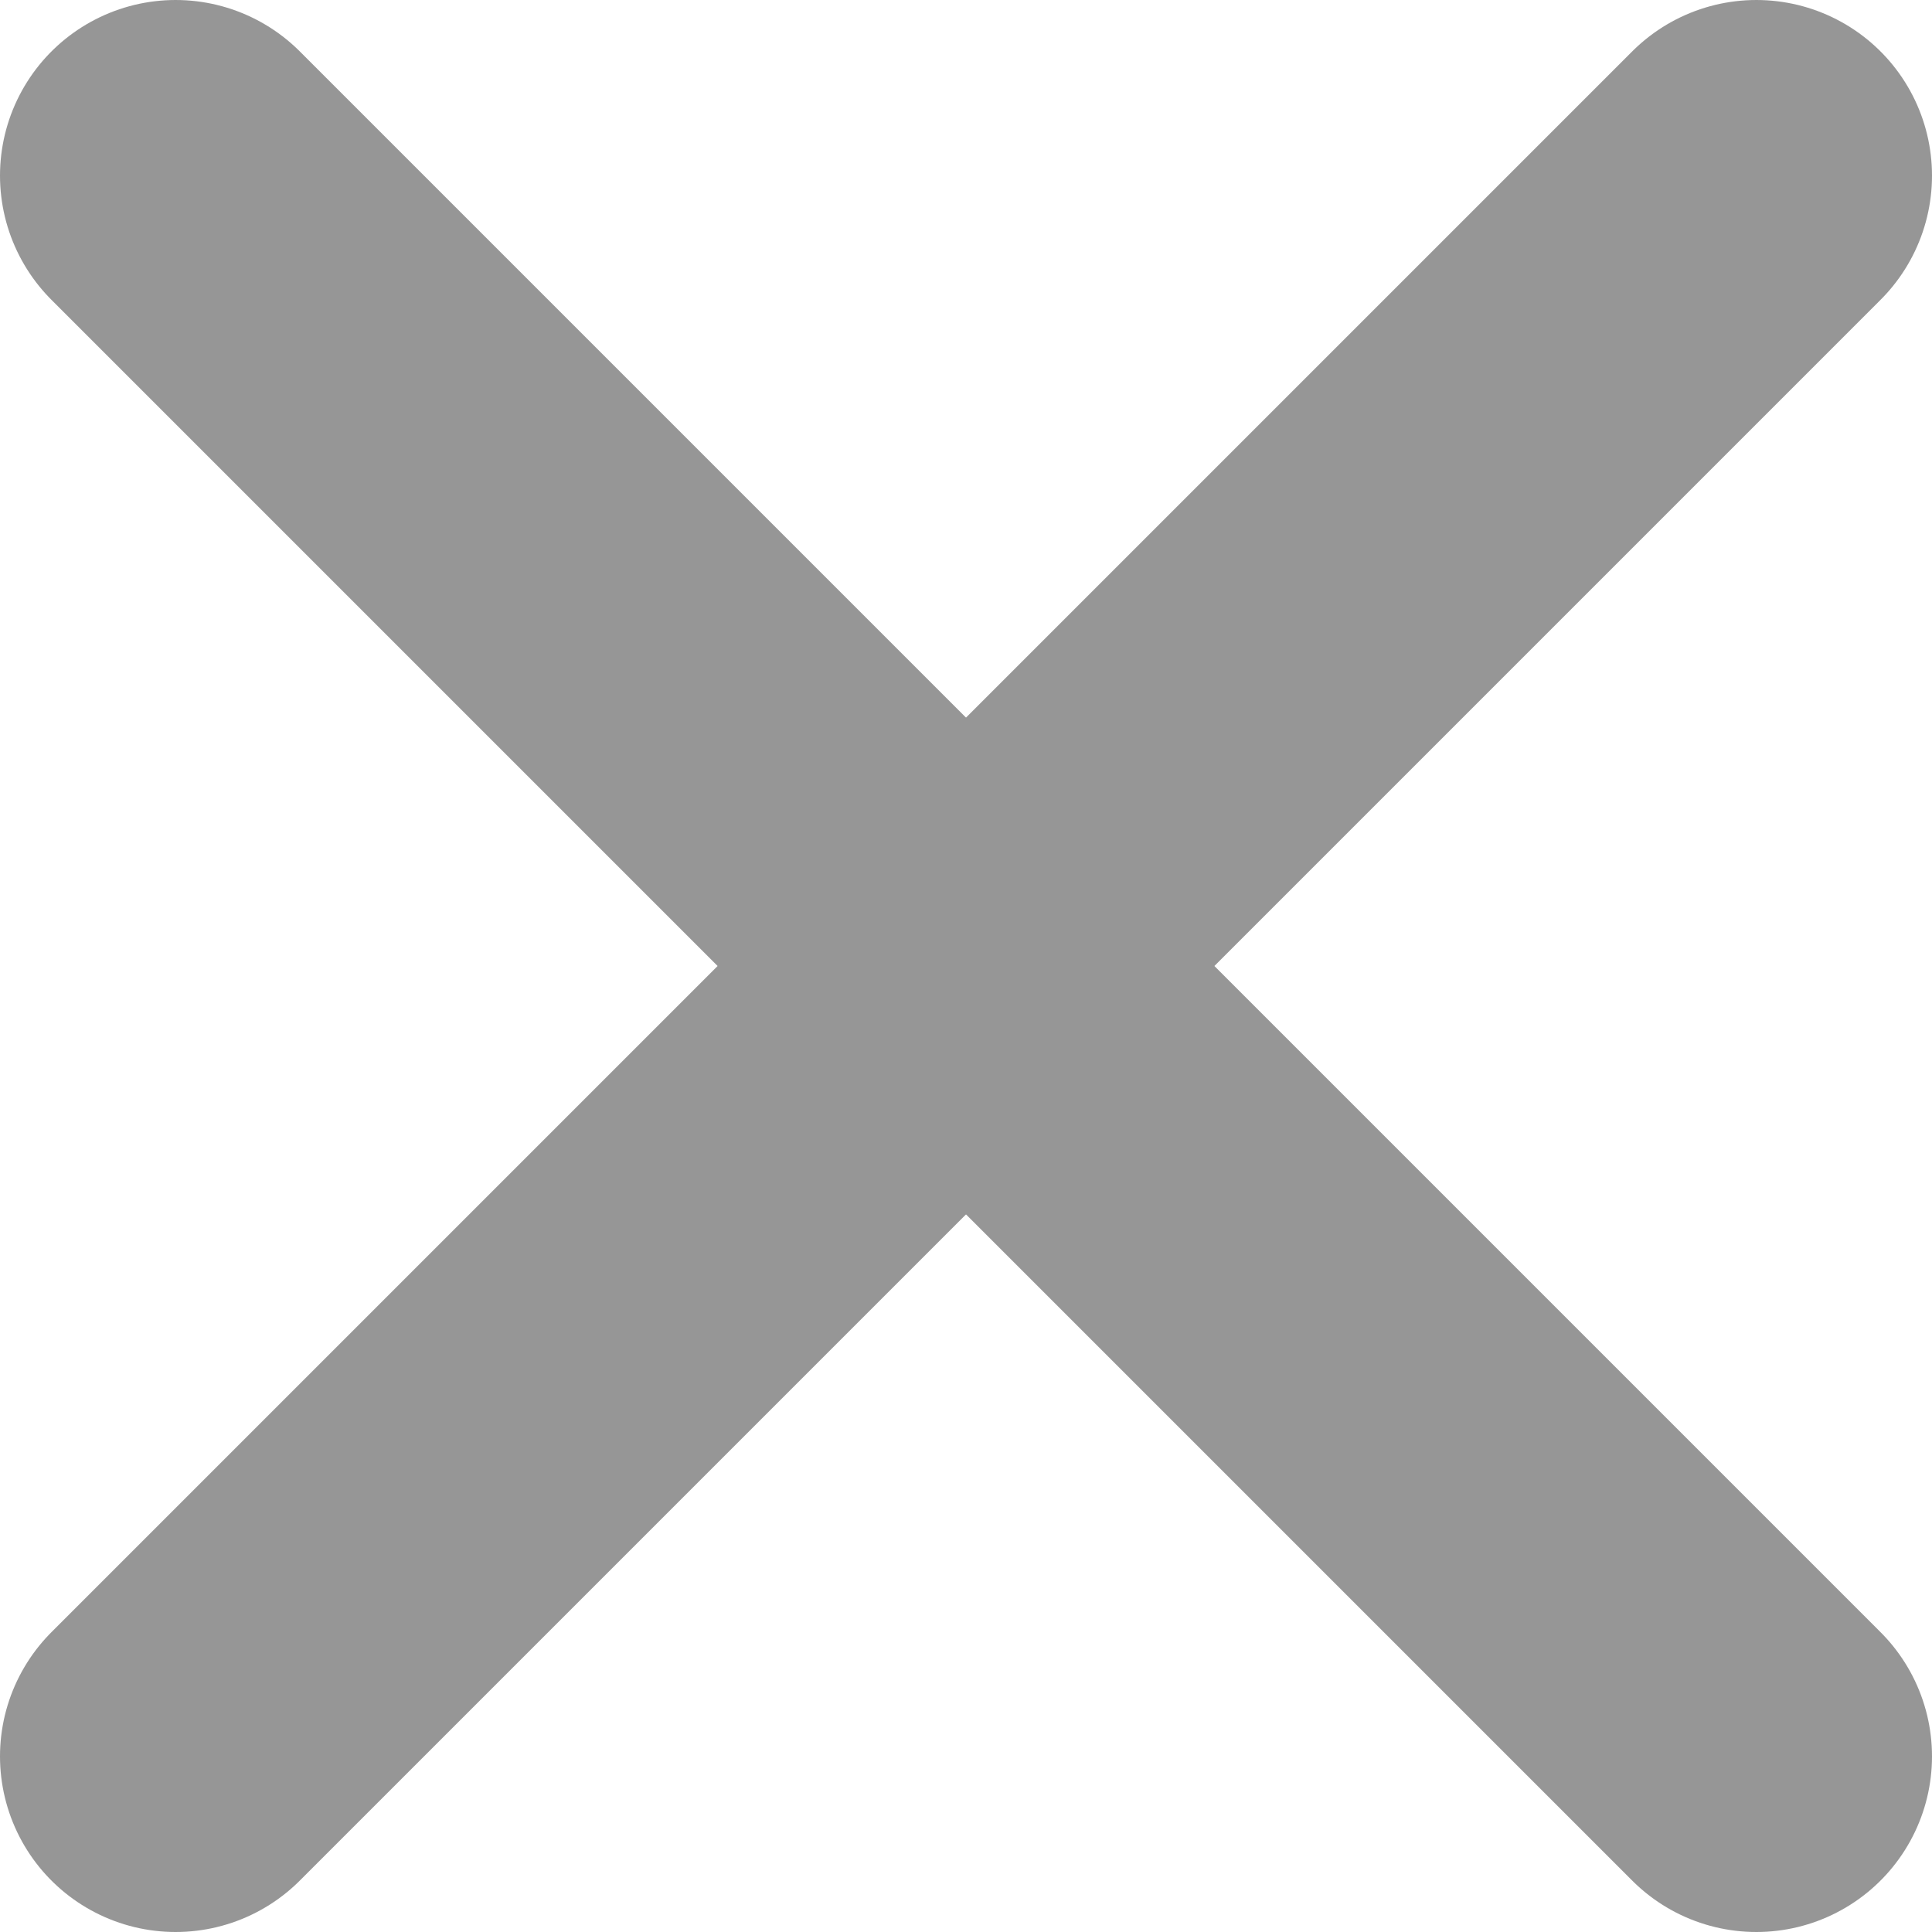
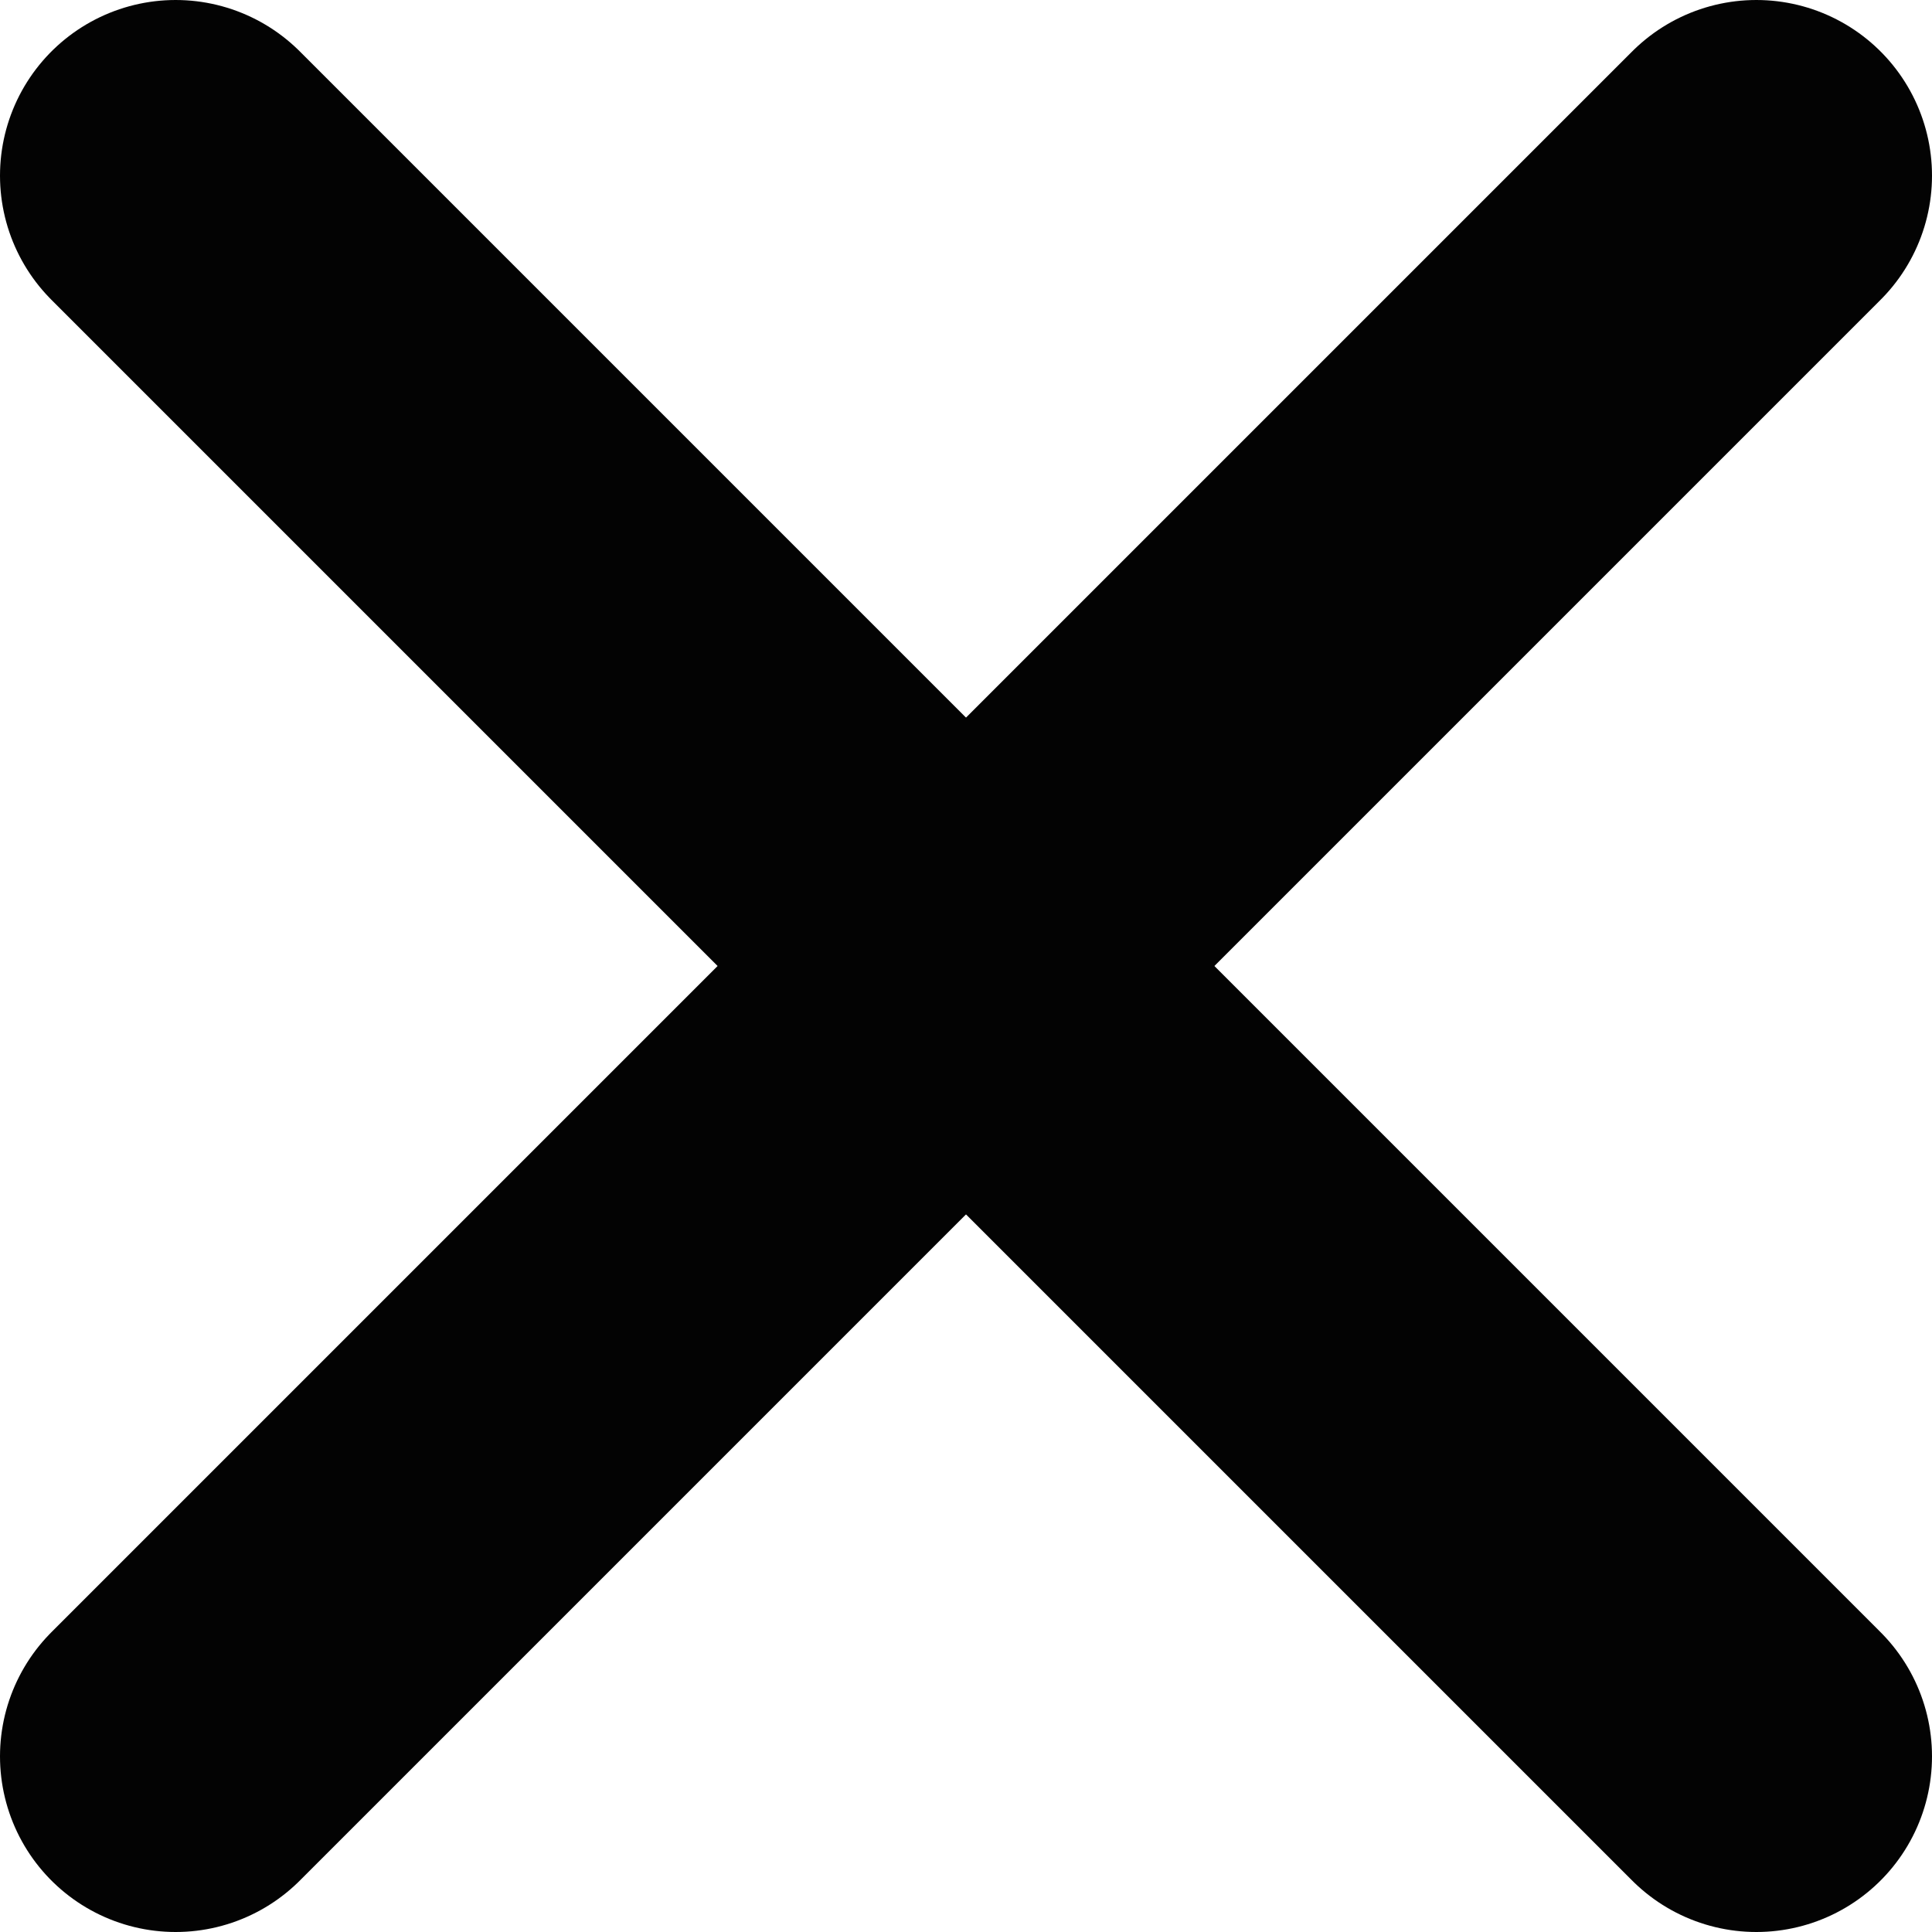
<svg xmlns="http://www.w3.org/2000/svg" width="11" height="11" viewBox="0 0 11 11" fill="none">
-   <path d="M10 1L1 10" stroke="#969696" stroke-width="2" stroke-linecap="round" />
-   <path d="M1 1L10 10" stroke="#969696" stroke-width="2" stroke-linecap="round" />
+   <path d="M10 1L1 10" stroke="hsl(0, 0%, 1%)" stroke-width="2" stroke-linecap="round" />
+   <path d="M1 1L10 10" stroke="hsl(0, 0%, 1%)" stroke-width="2" stroke-linecap="round" />
</svg>
